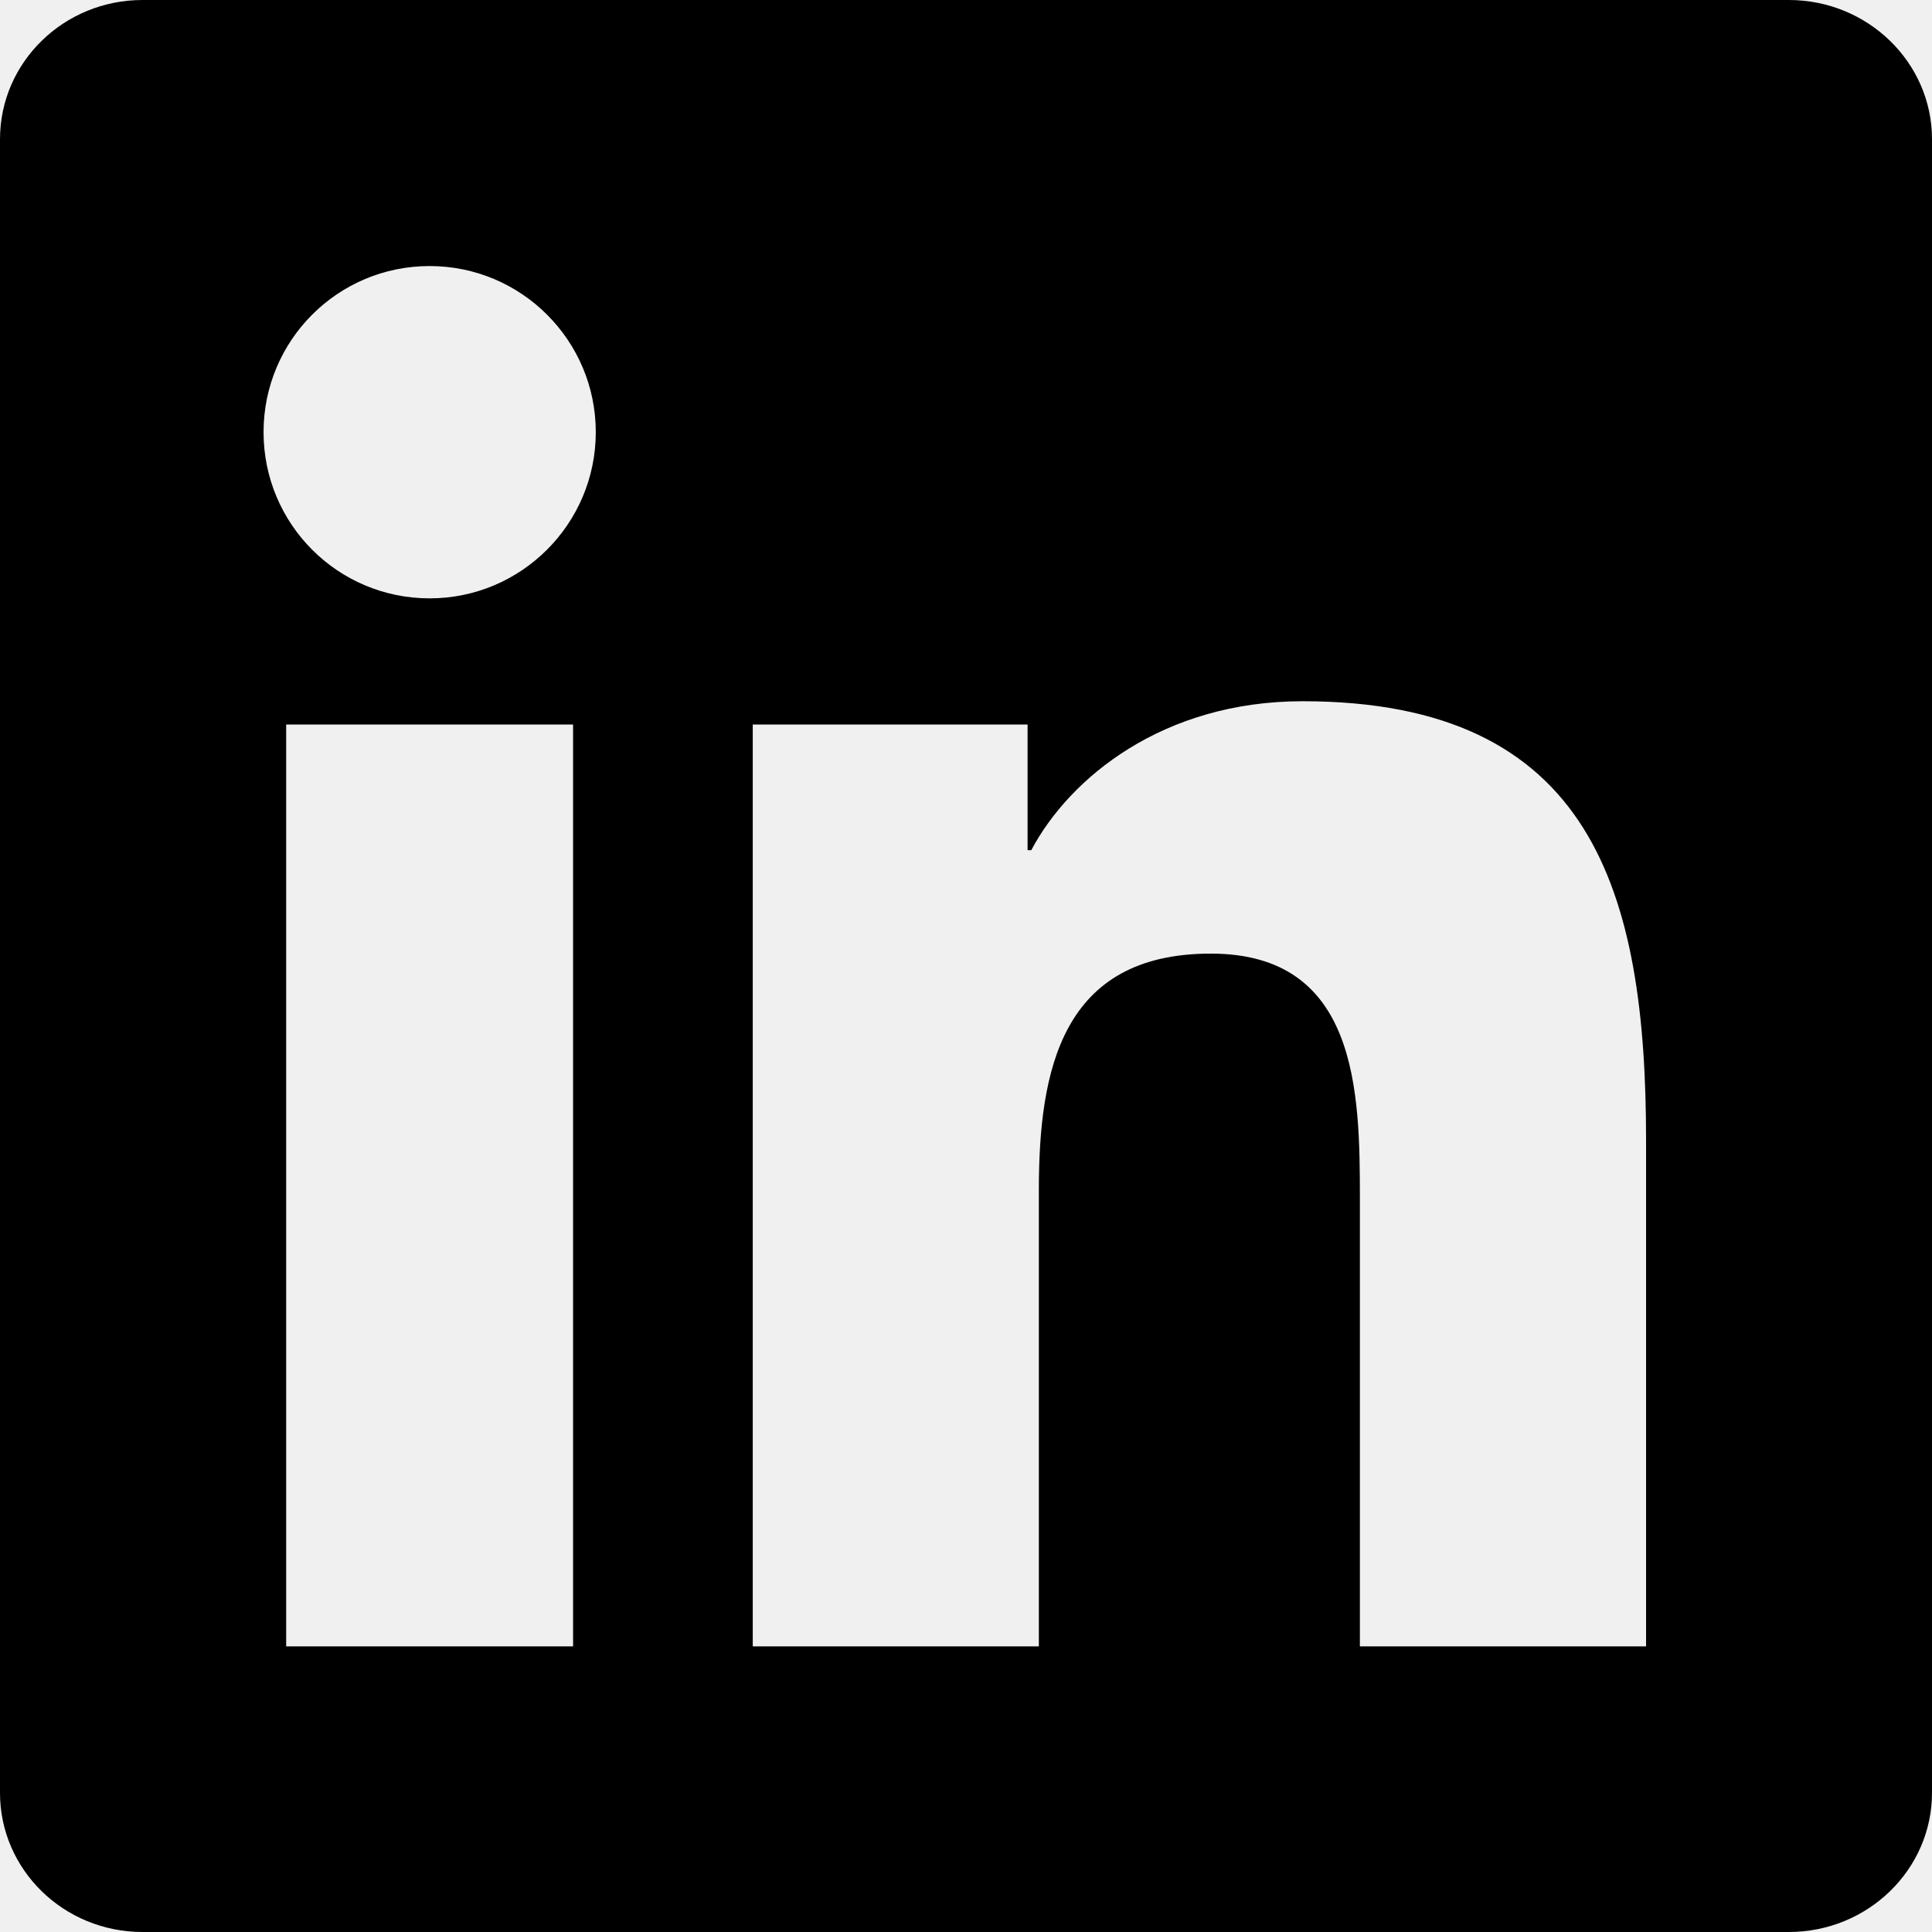
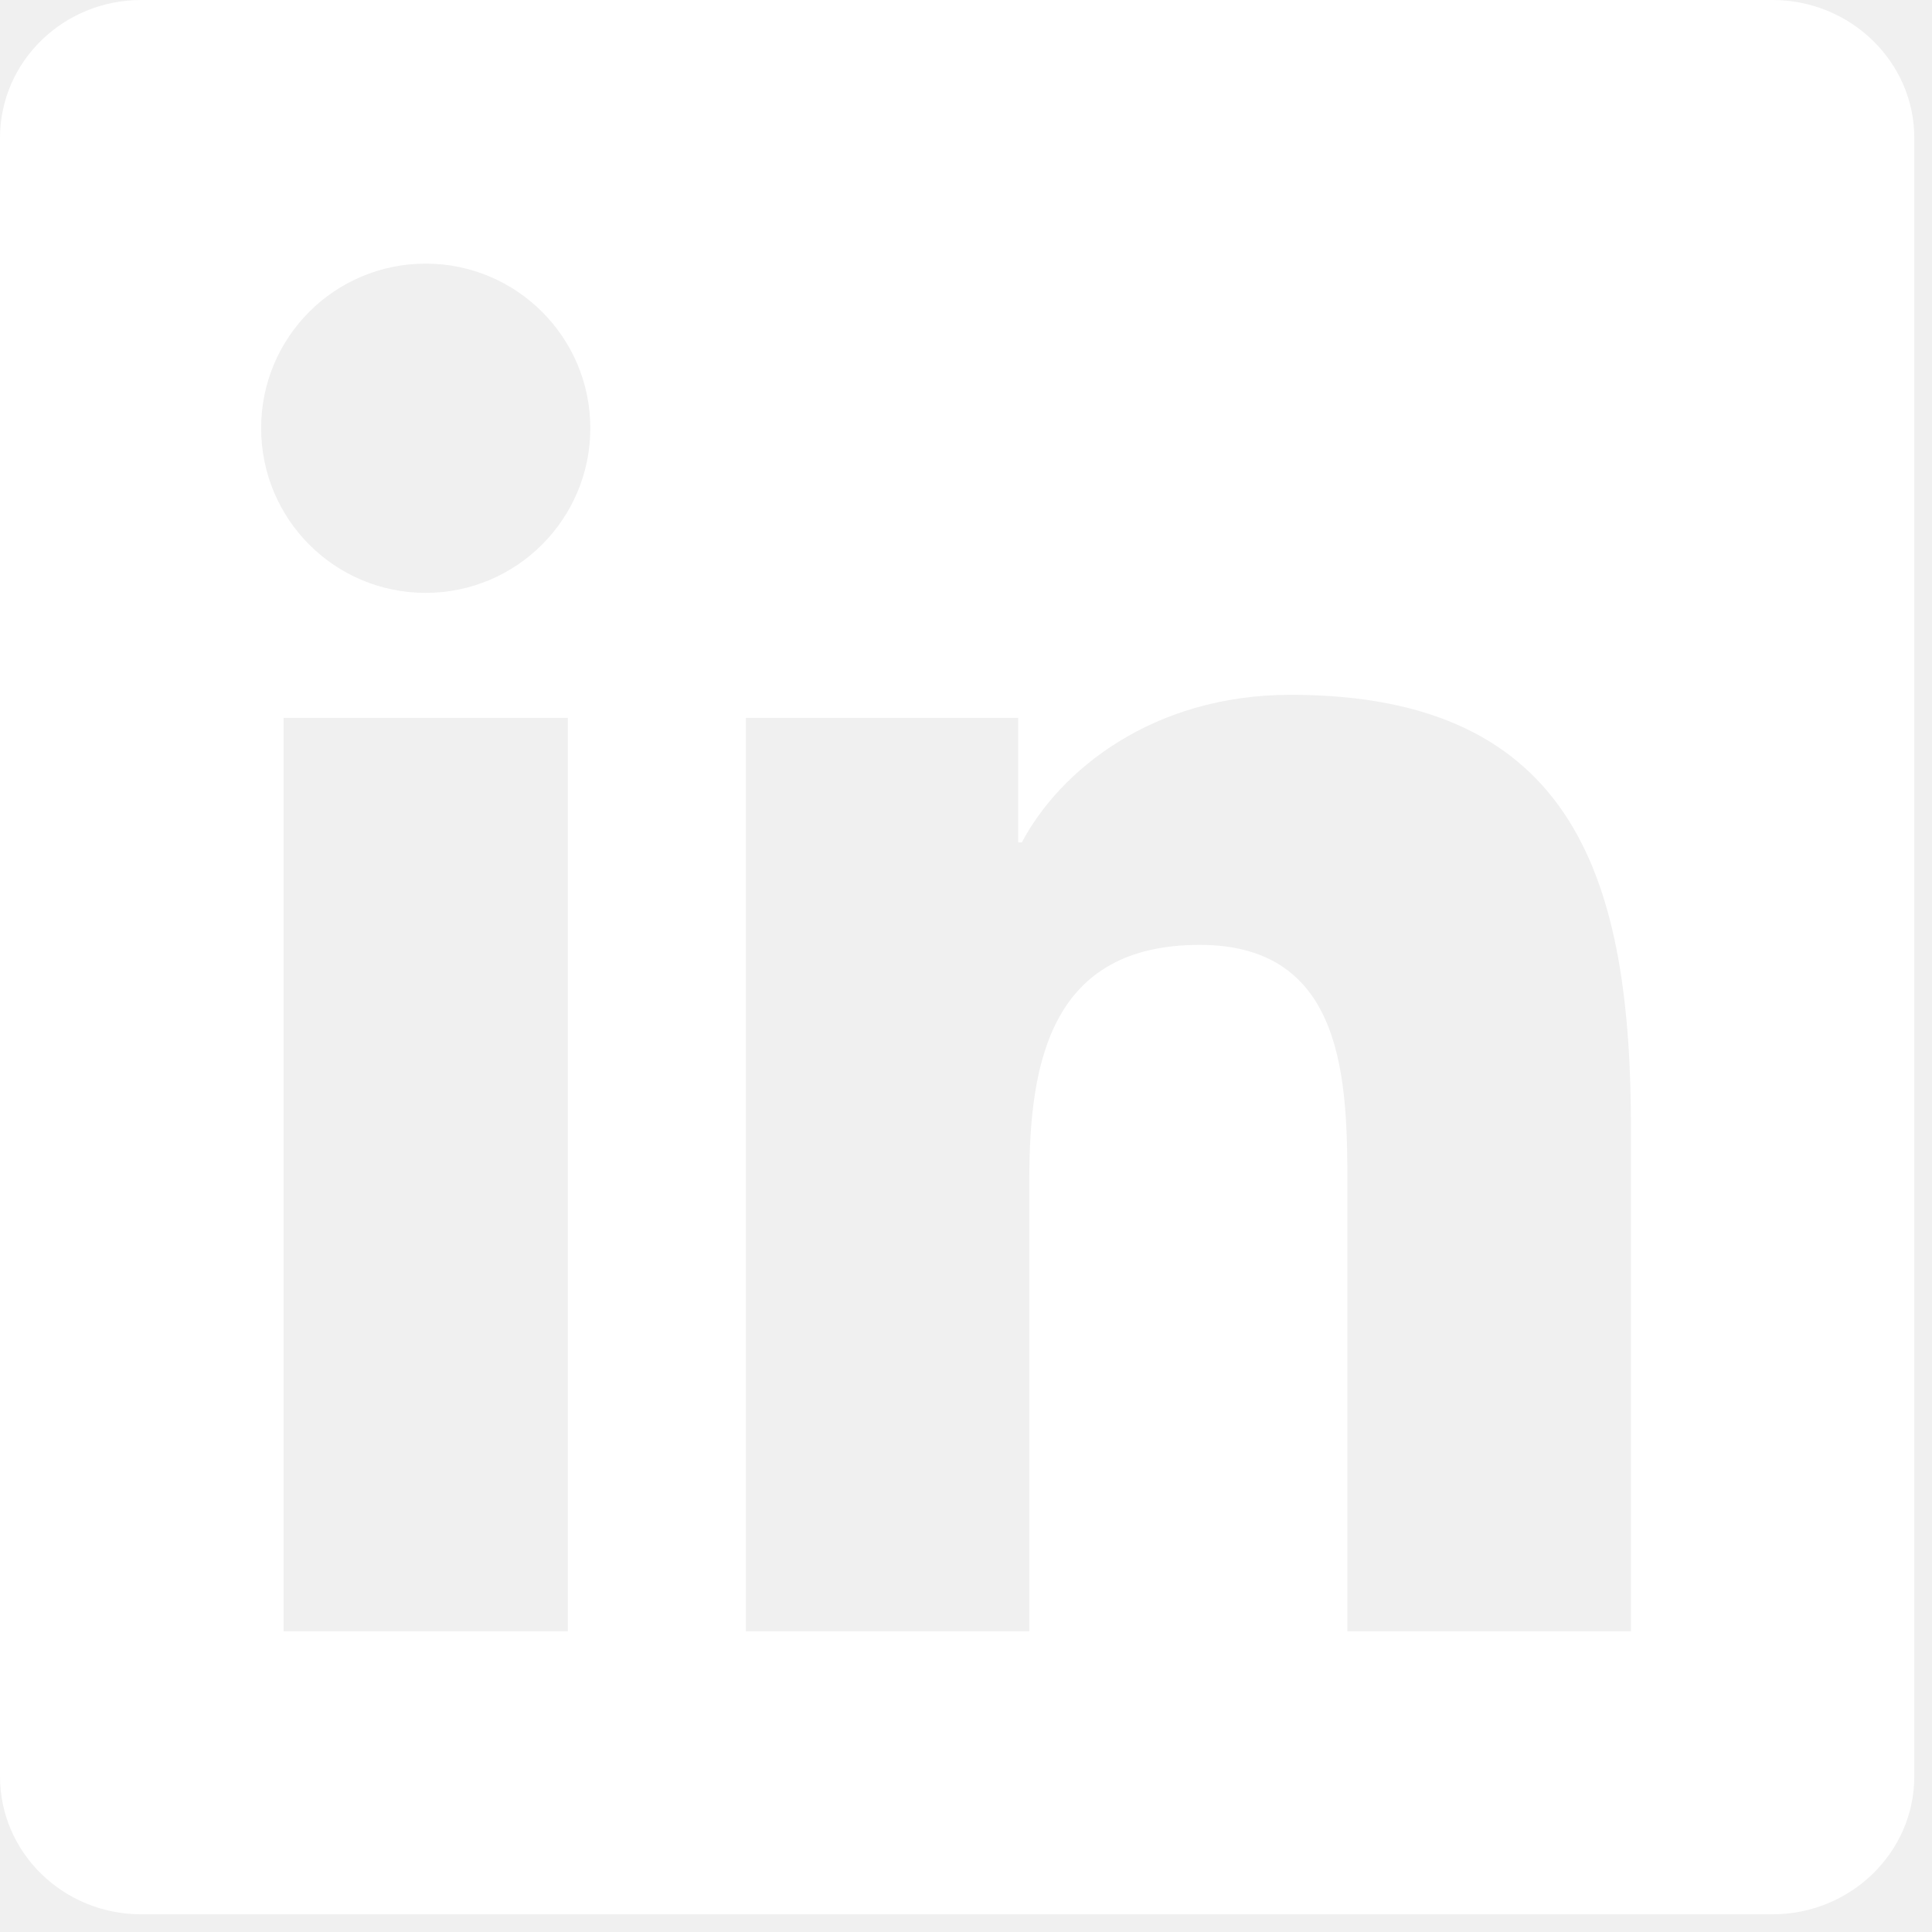
- <svg xmlns="http://www.w3.org/2000/svg" role="img" viewBox="0 0 24 24">
-   <path d="M20.447 20.452h-3.554v-5.569c0-1.328-.027-3.037-1.852-3.037-1.853 0-2.136 1.445-2.136 2.939v5.667H9.351V9h3.414v1.561h.046c.477-.9 1.637-1.85 3.37-1.85 3.601 0 4.267 2.37 4.267 5.455v6.286zM5.337 7.433c-1.144 0-2.063-.926-2.063-2.065 0-1.138.92-2.063 2.063-2.063 1.14 0 2.064.925 2.064 2.063 0 1.139-.925 2.065-2.064 2.065zm1.782 13.019H3.555V9h3.564v11.452zM22.225 0H1.771C.792 0 0 .774 0 1.729v20.542C0 23.227.792 24 1.771 24h20.451C23.2 24 24 23.227 24 22.271V1.729C24 .774 23.2 0 22.222 0h.003z" />
+ <svg xmlns="http://www.w3.org/2000/svg" width="62" height="62" viewBox="0 0 62 62" fill="none">
+   <g clip-path="url(#clip0)">
+     <path d="M52.337 52.35H43.24V38.095C43.24 34.696 43.171 30.322 38.5 30.322C33.757 30.322 33.032 34.02 33.032 37.845V52.35H23.935V23.037H32.674V27.033H32.792C34.013 24.729 36.982 22.297 41.418 22.297C50.635 22.297 52.34 28.364 52.34 36.26V52.35H52.337ZM13.661 19.026C10.733 19.026 8.38 16.656 8.38 13.74C8.38 10.827 10.735 8.46 13.661 8.46C16.579 8.46 18.944 10.827 18.944 13.74C18.944 16.656 16.576 19.026 13.661 19.026ZM18.222 52.35H9.1V23.037H18.222V52.35ZM56.888 0H4.533C2.027 0 0 1.981 0 4.426V57.006C0 59.453 2.027 61.432 4.533 61.432H56.881C59.384 61.432 61.432 59.453 61.432 57.006V4.426C61.432 1.981 59.384 0 56.881 0H56.888Z" fill="white" />
+   </g>
+   <defs>
+     <clipPath id="clip0">
+       <rect width="61.432" height="61.432" fill="white" />
+     </clipPath>
+   </defs>
</svg>
